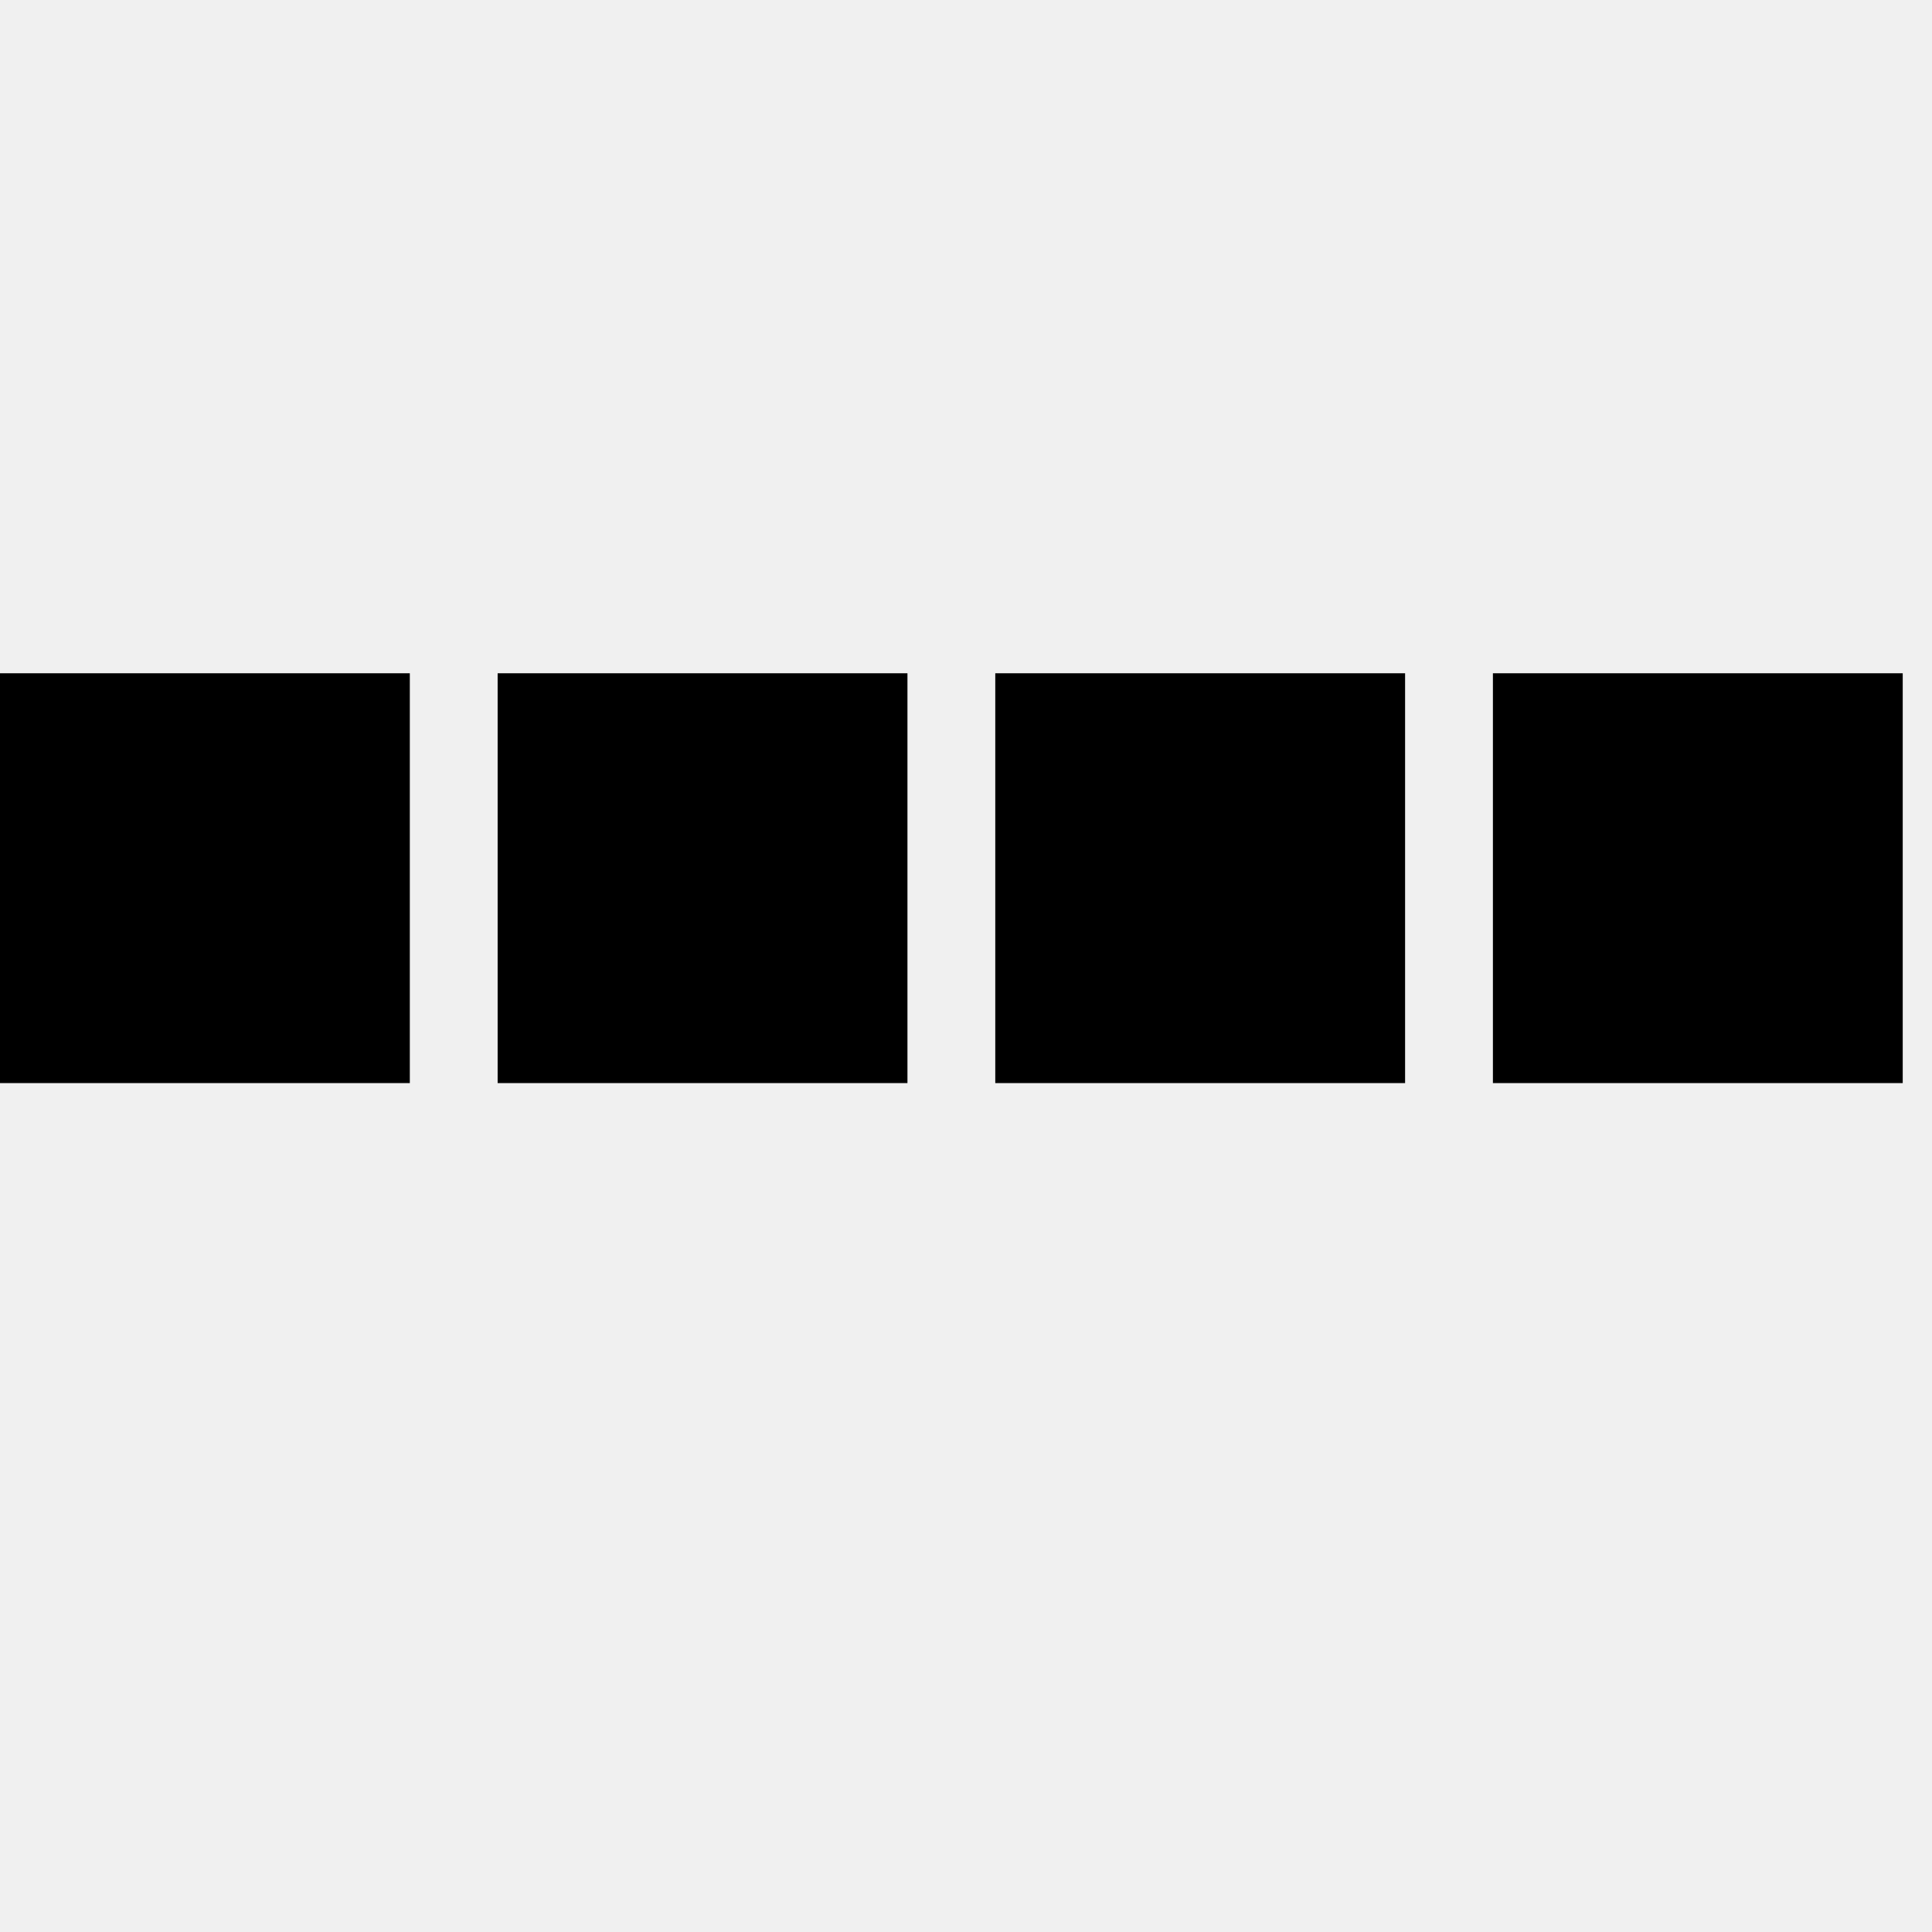
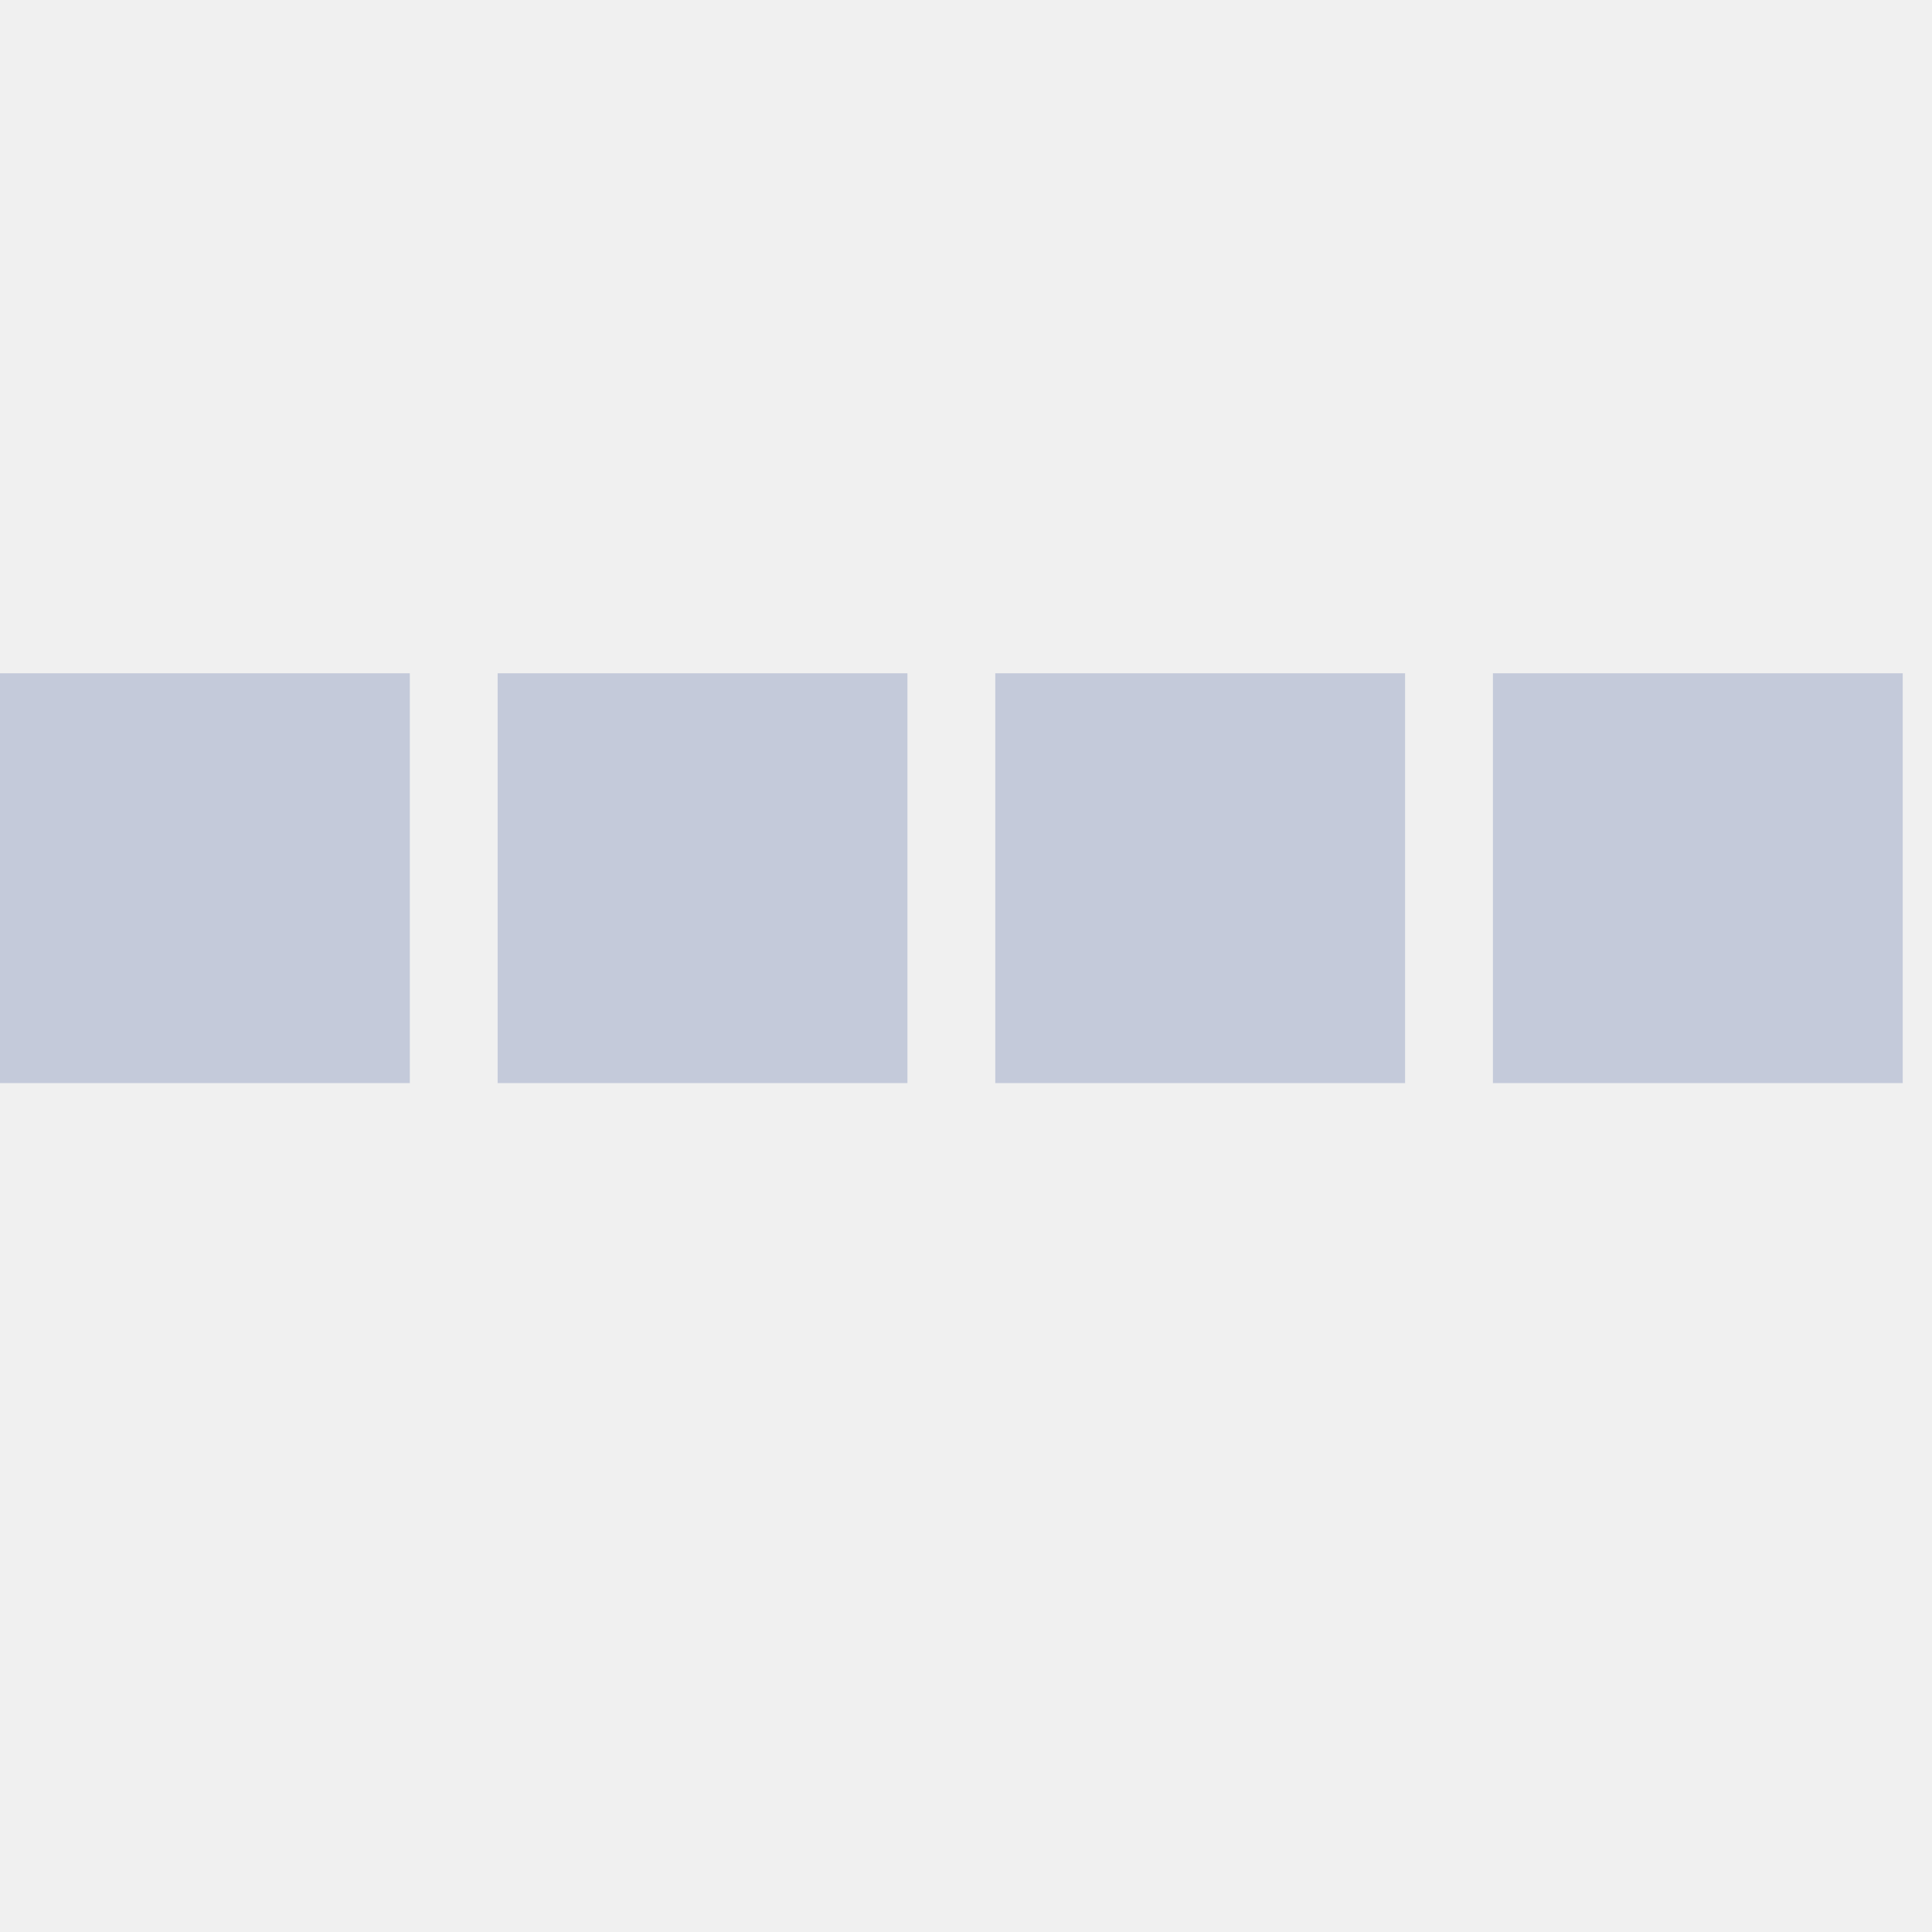
<svg xmlns="http://www.w3.org/2000/svg" width="66" height="66" viewBox="0 0 66 66" fill="none">
  <g clipPath="url(#clip0_261_29118)">
-     <rect y="23" width="14" height="14" fill="currentColor" />
-     <rect x="17" y="23" width="14" height="14" fill="currentColor" />
-     <rect x="34" y="23" width="14" height="14" fill="currentColor" />
-     <rect x="51" y="23" width="14" height="14" fill="currentColor" />
+     <rect y="23" width="14" height="14" fill="#C4CADA" />
+     <rect x="17" y="23" width="14" height="14" fill="#C4CADA" />
+     <rect x="34" y="23" width="14" height="14" fill="#C4CADA" />
+     <rect x="51" y="23" width="14" height="14" fill="#C4CADA" />
  </g>
  <defs>
    <clipPath id="clip0_261_29118">
      <rect width="66" height="66" fill="white" />
    </clipPath>
  </defs>
</svg>
